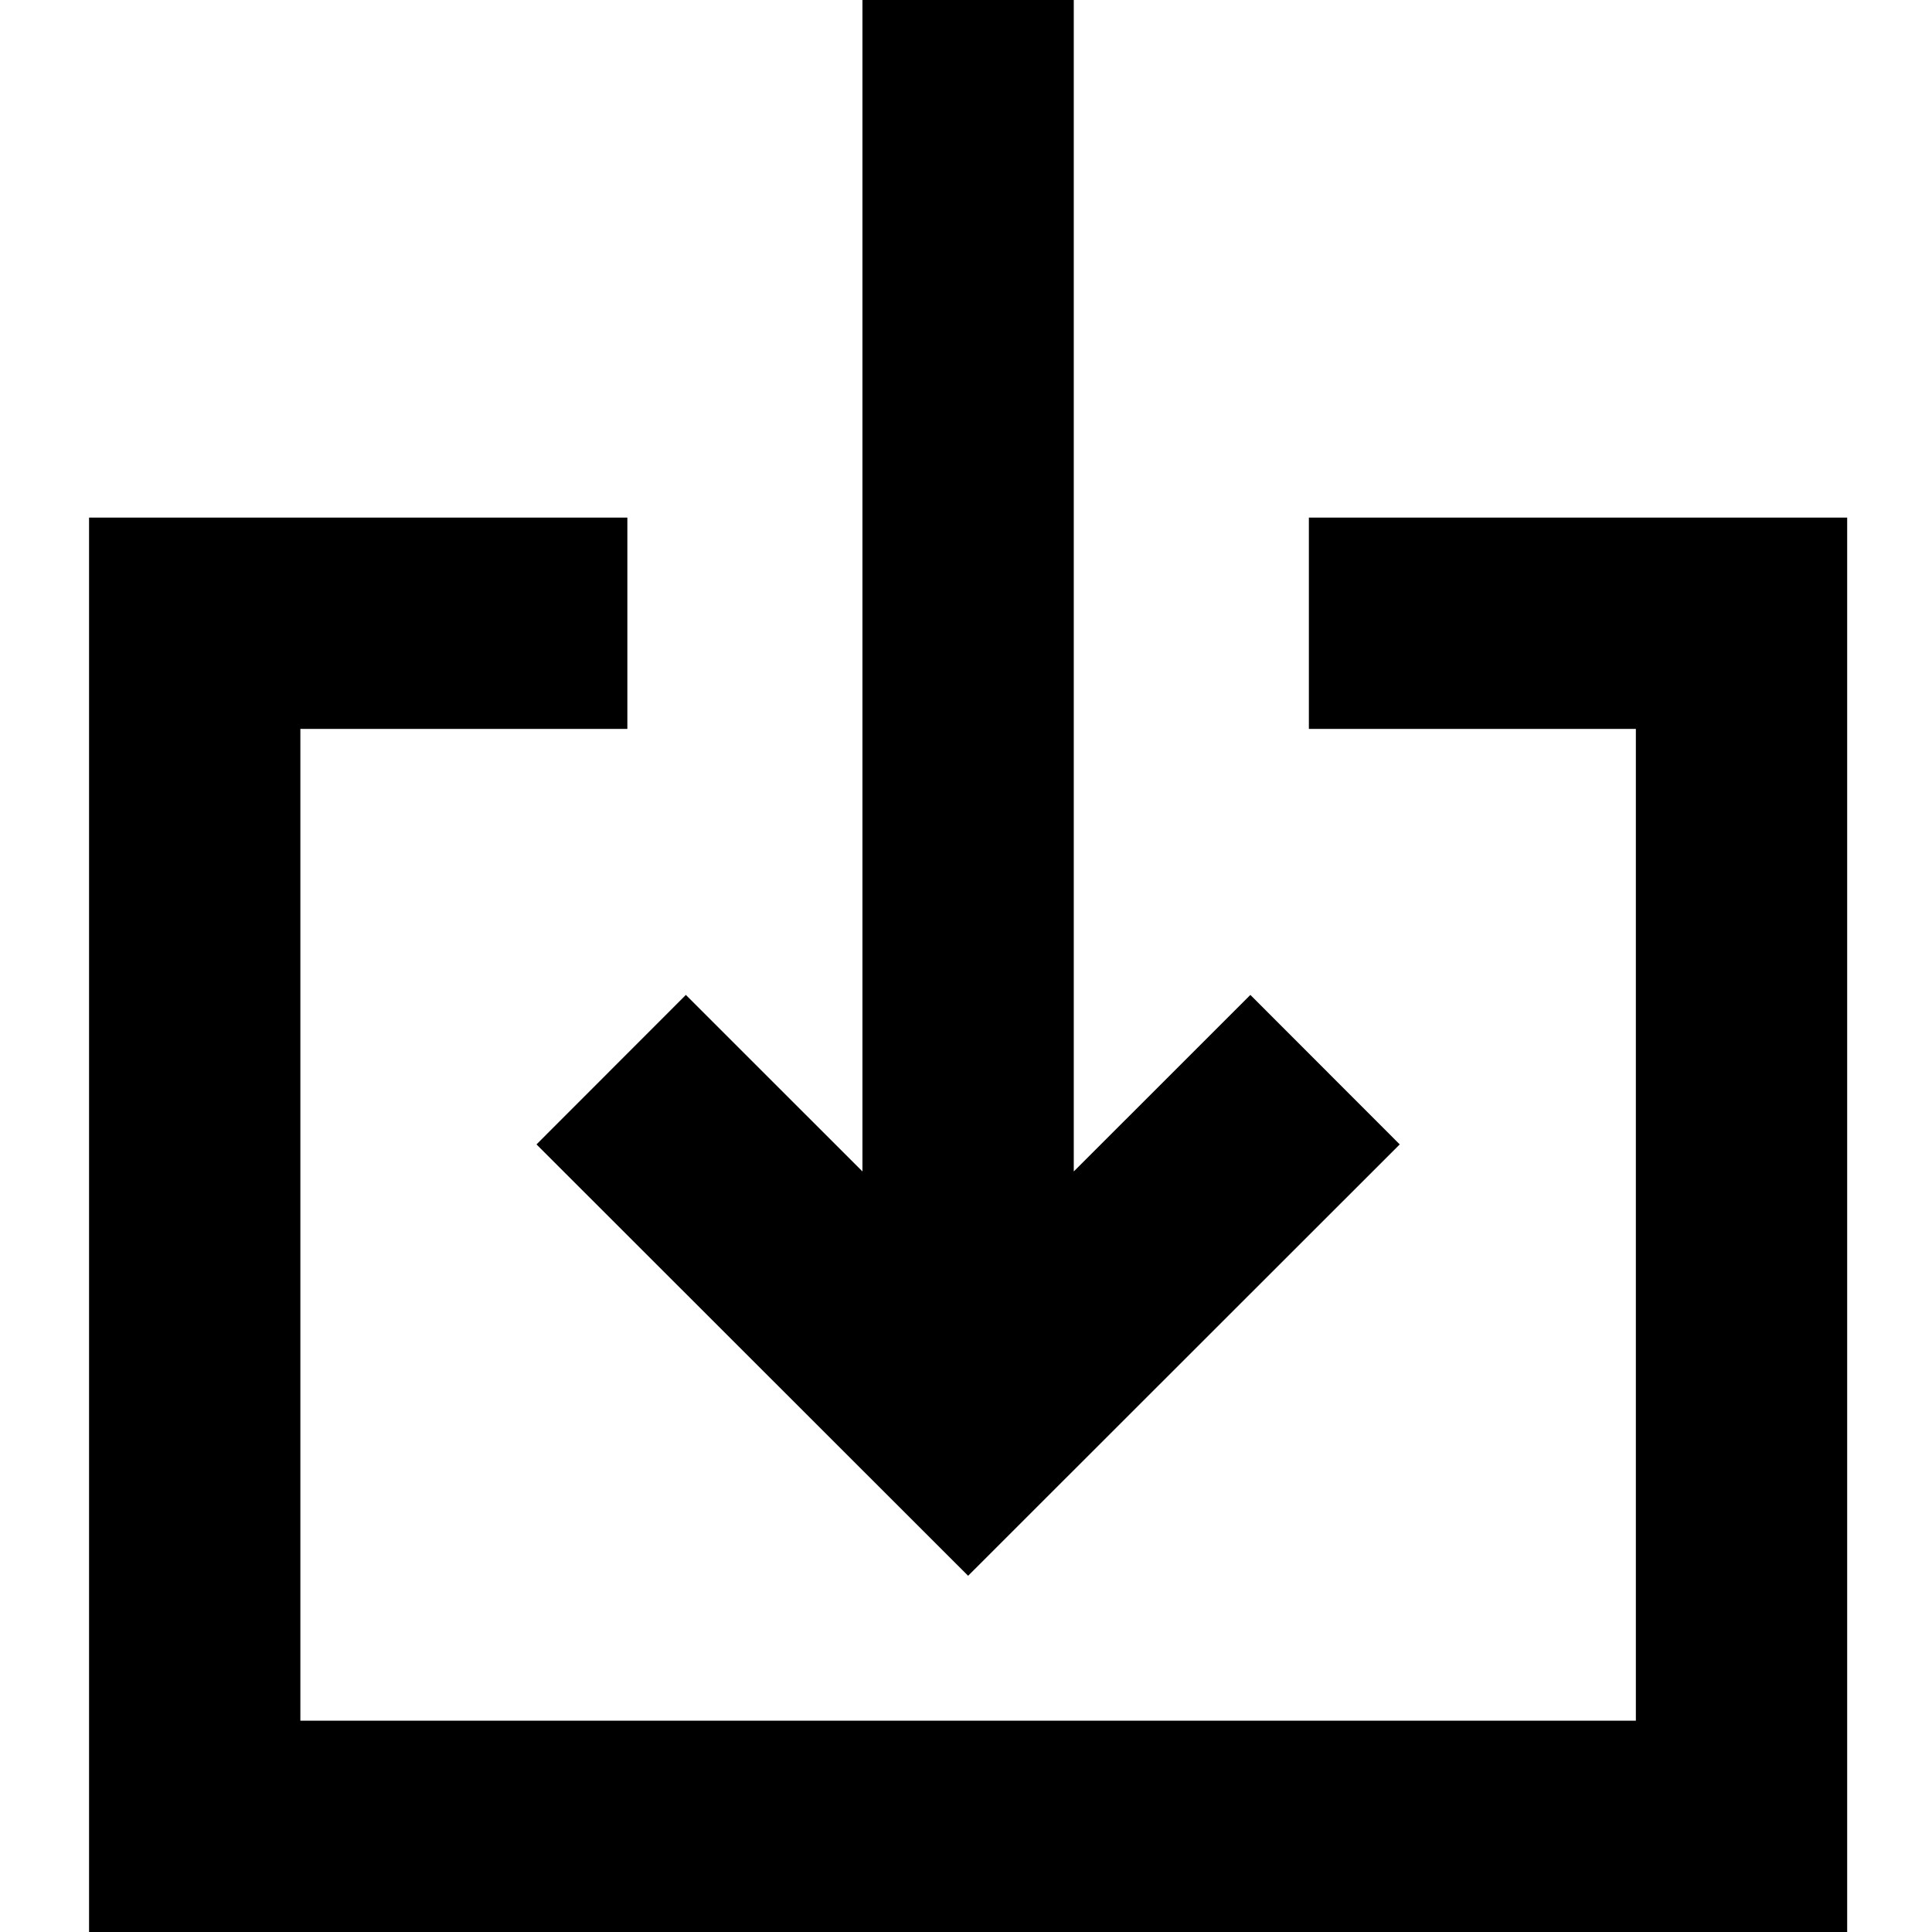
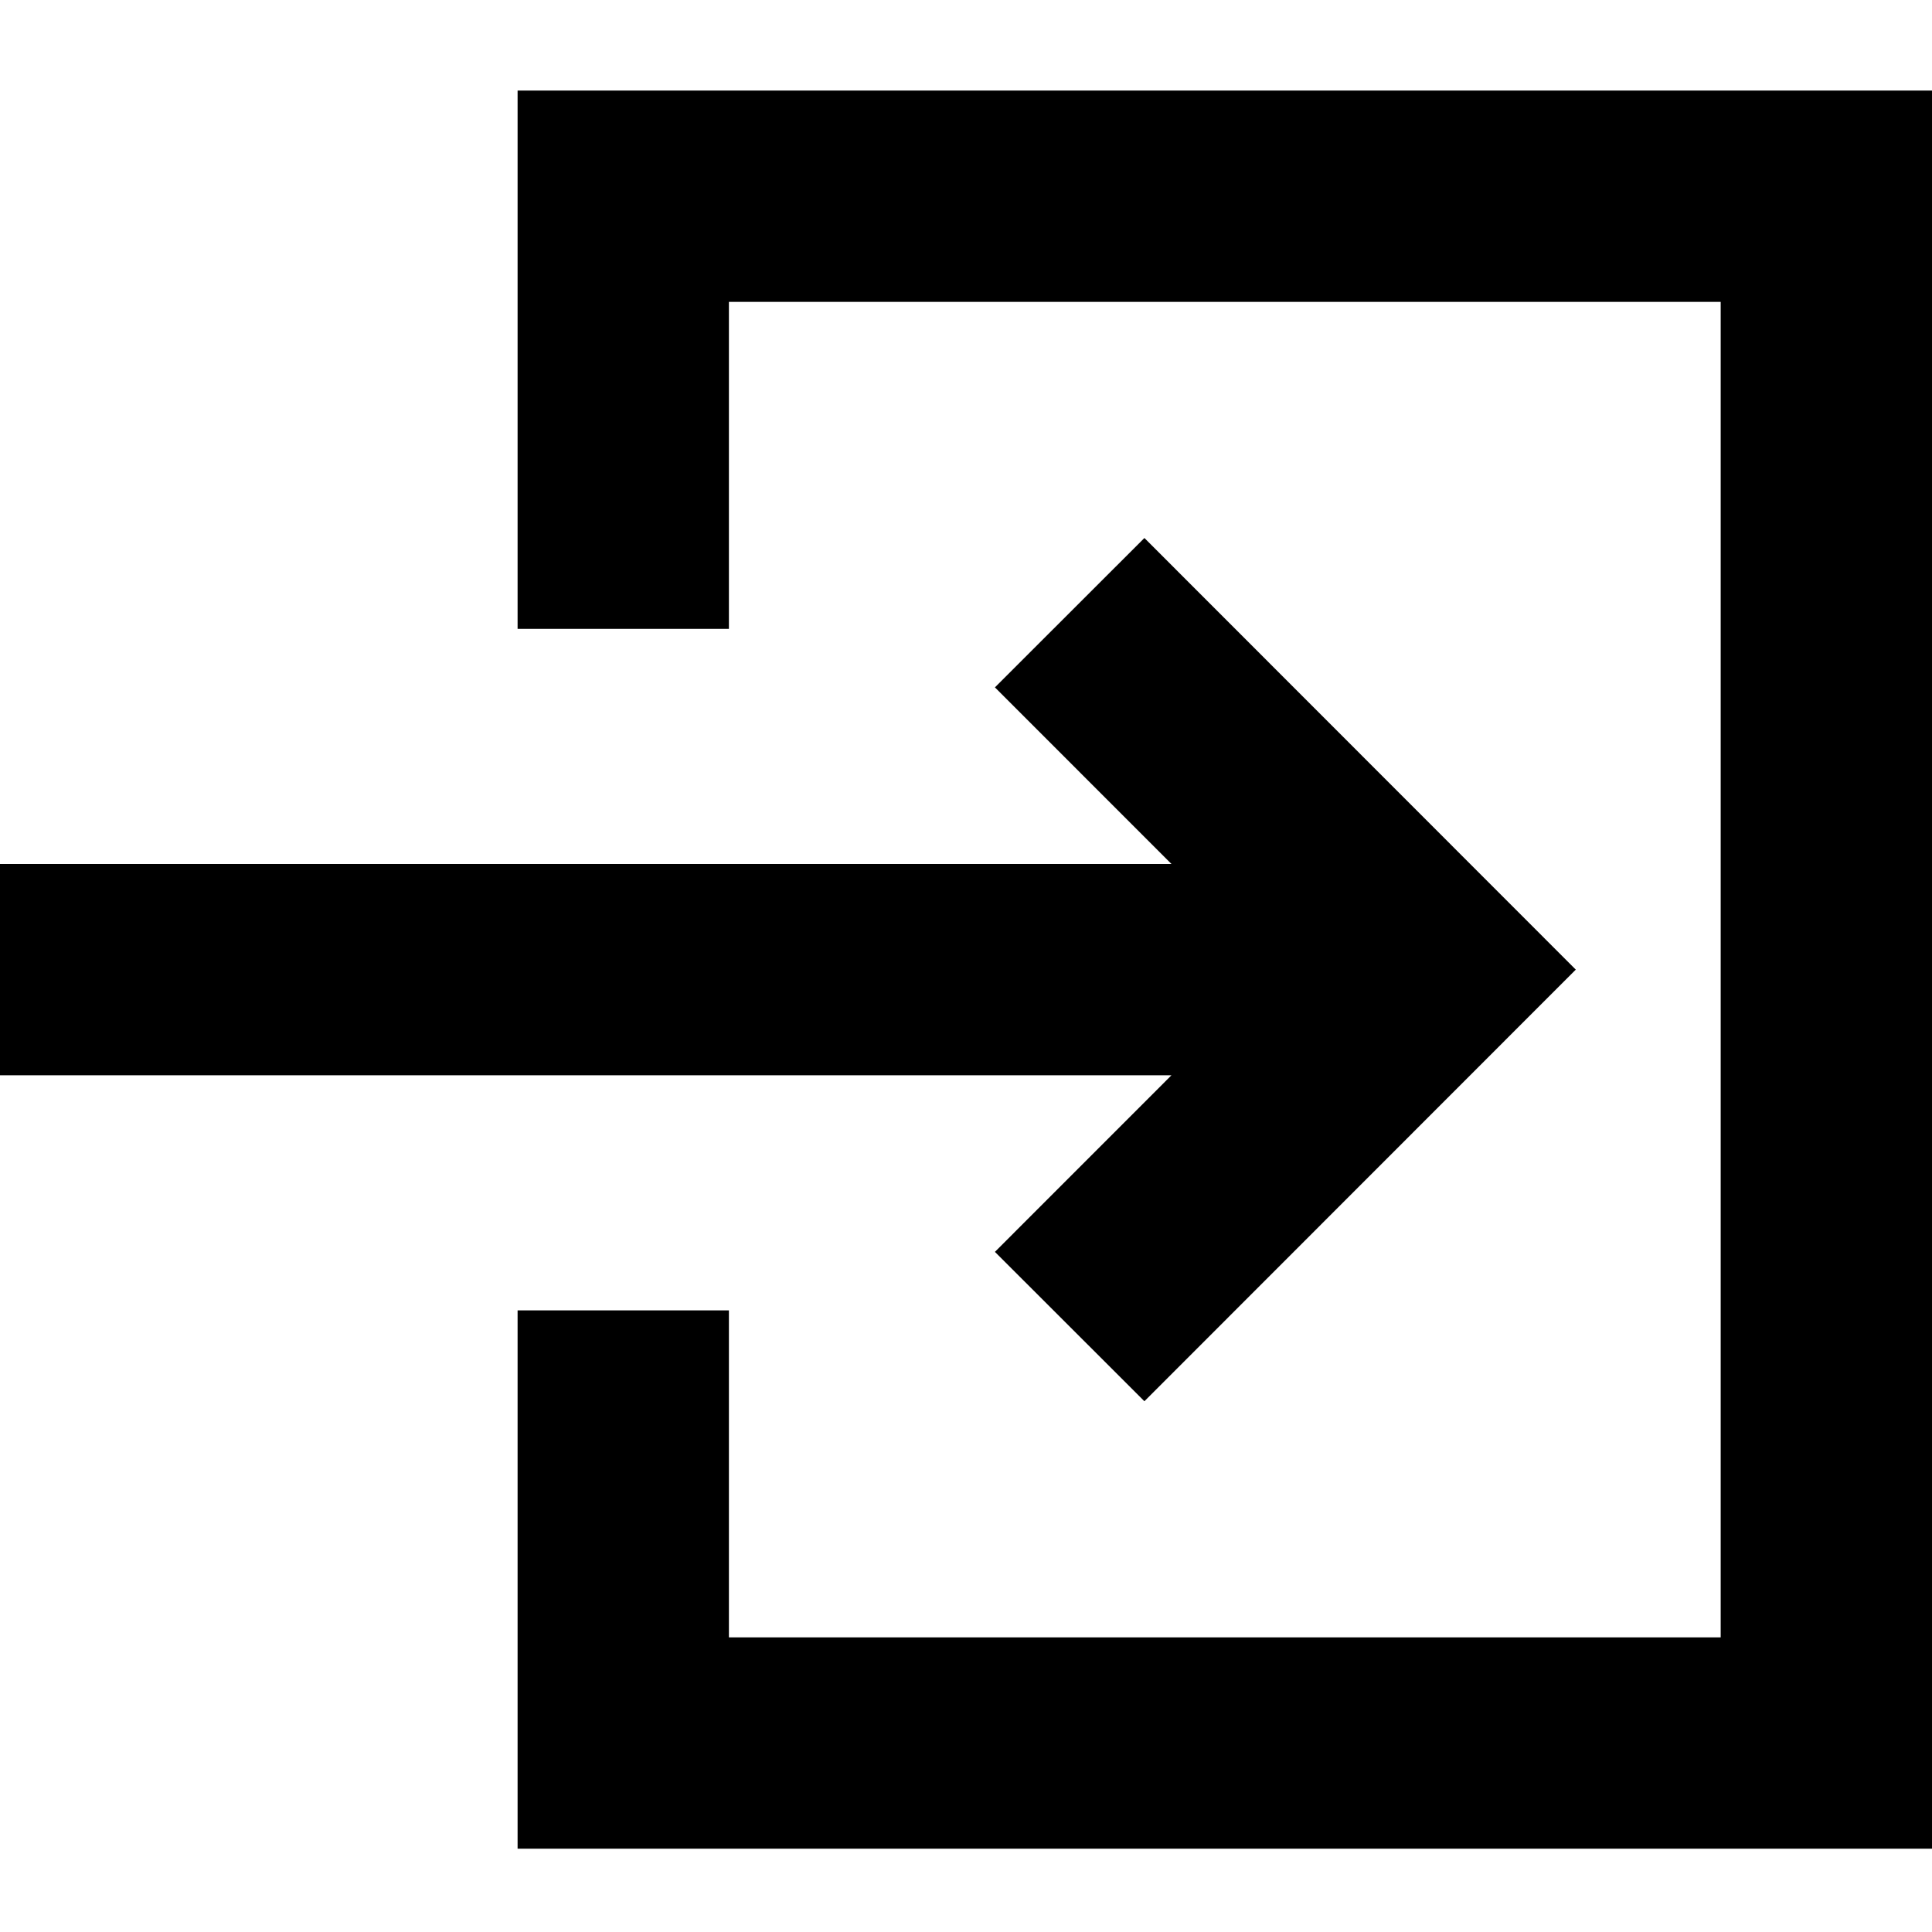
<svg xmlns="http://www.w3.org/2000/svg" fill="none" height="32" viewBox="0 0 32 32" width="32">
  <g fill="#000">
-     <path d="m14.285 19.403-2.925-2.924-2.474 2.476 7.149 7.145 7.149-7.145-2.474-2.476-2.925 2.924v-19.403h-3.5z" />
-     <path d="m1.475 8.573h8.916v3.5h-5.416v16.427h22.12v-16.427h-5.416v-3.5h8.916v23.427h-29.12z" />
+     <path d="m19.403 17.81-2.924 2.925 2.476 2.474 7.145-7.149-7.145-7.149-2.476 2.474 2.924 2.925h-19.403v3.5z" />
+     <path d="m8.573 30.62v-8.916h3.5v5.416h16.427v-22.12h-16.427v5.416h-3.5v-8.916h23.427v29.12z" />
  </g>
</svg>
